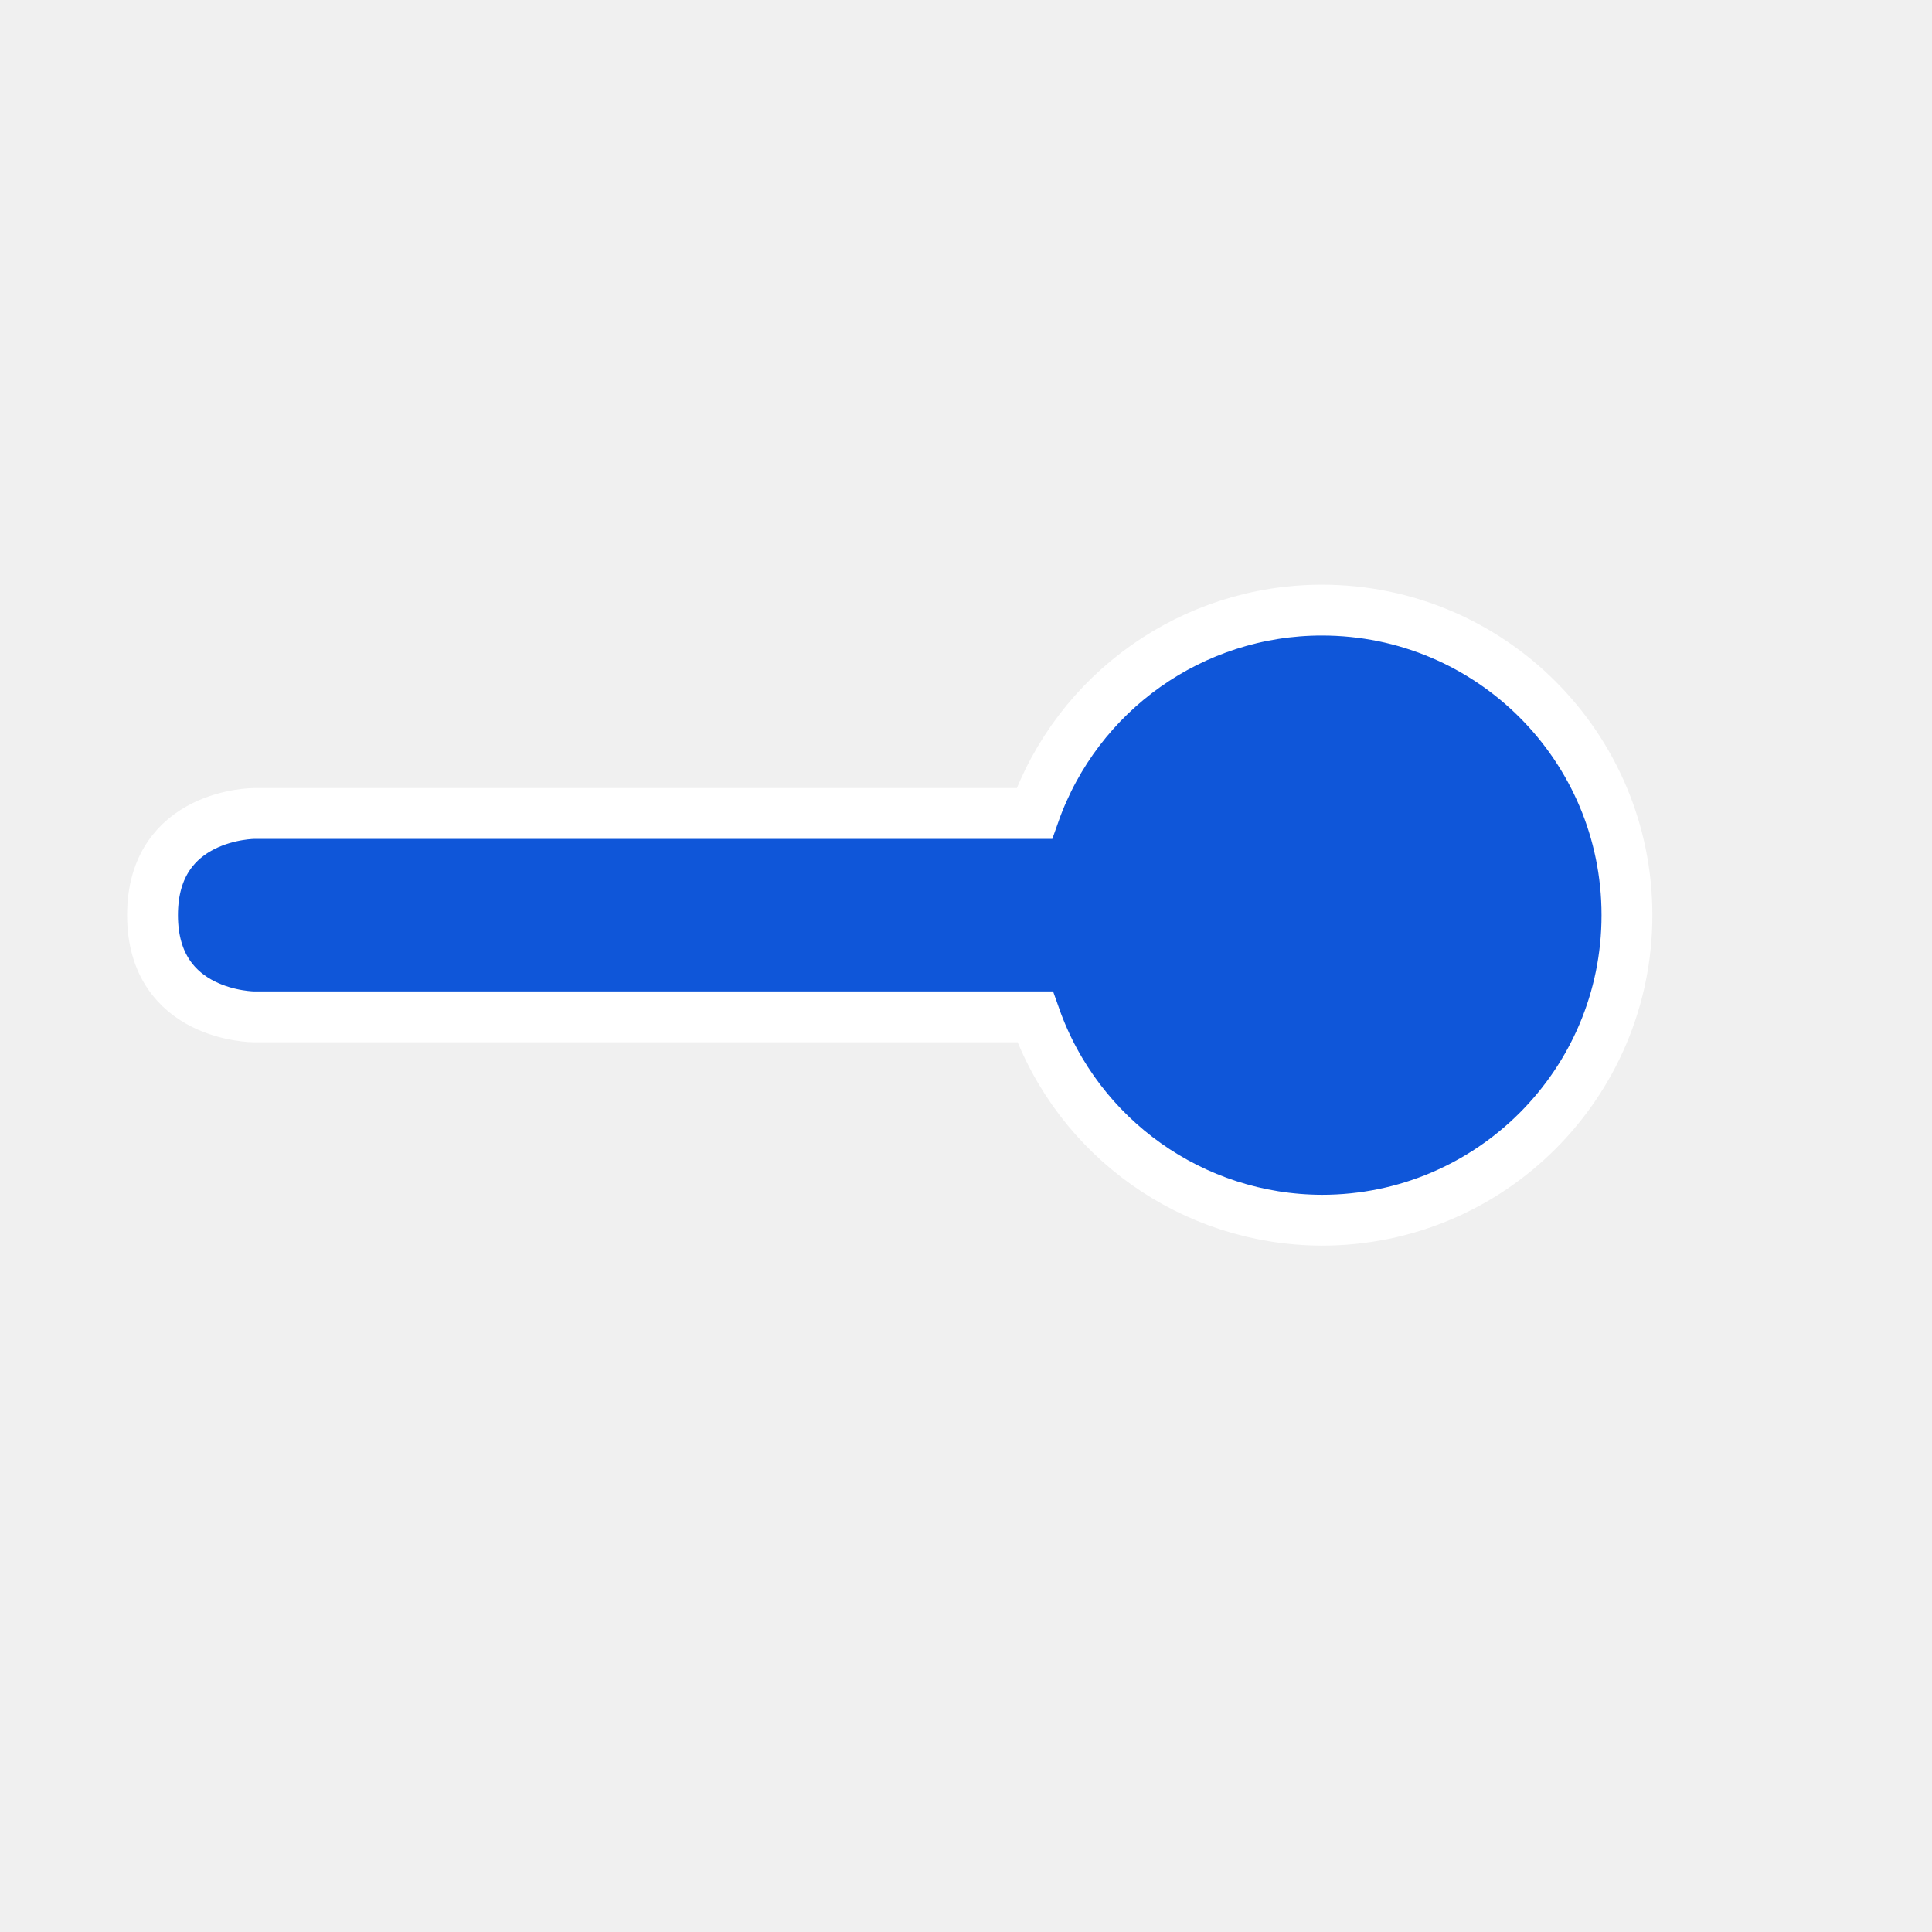
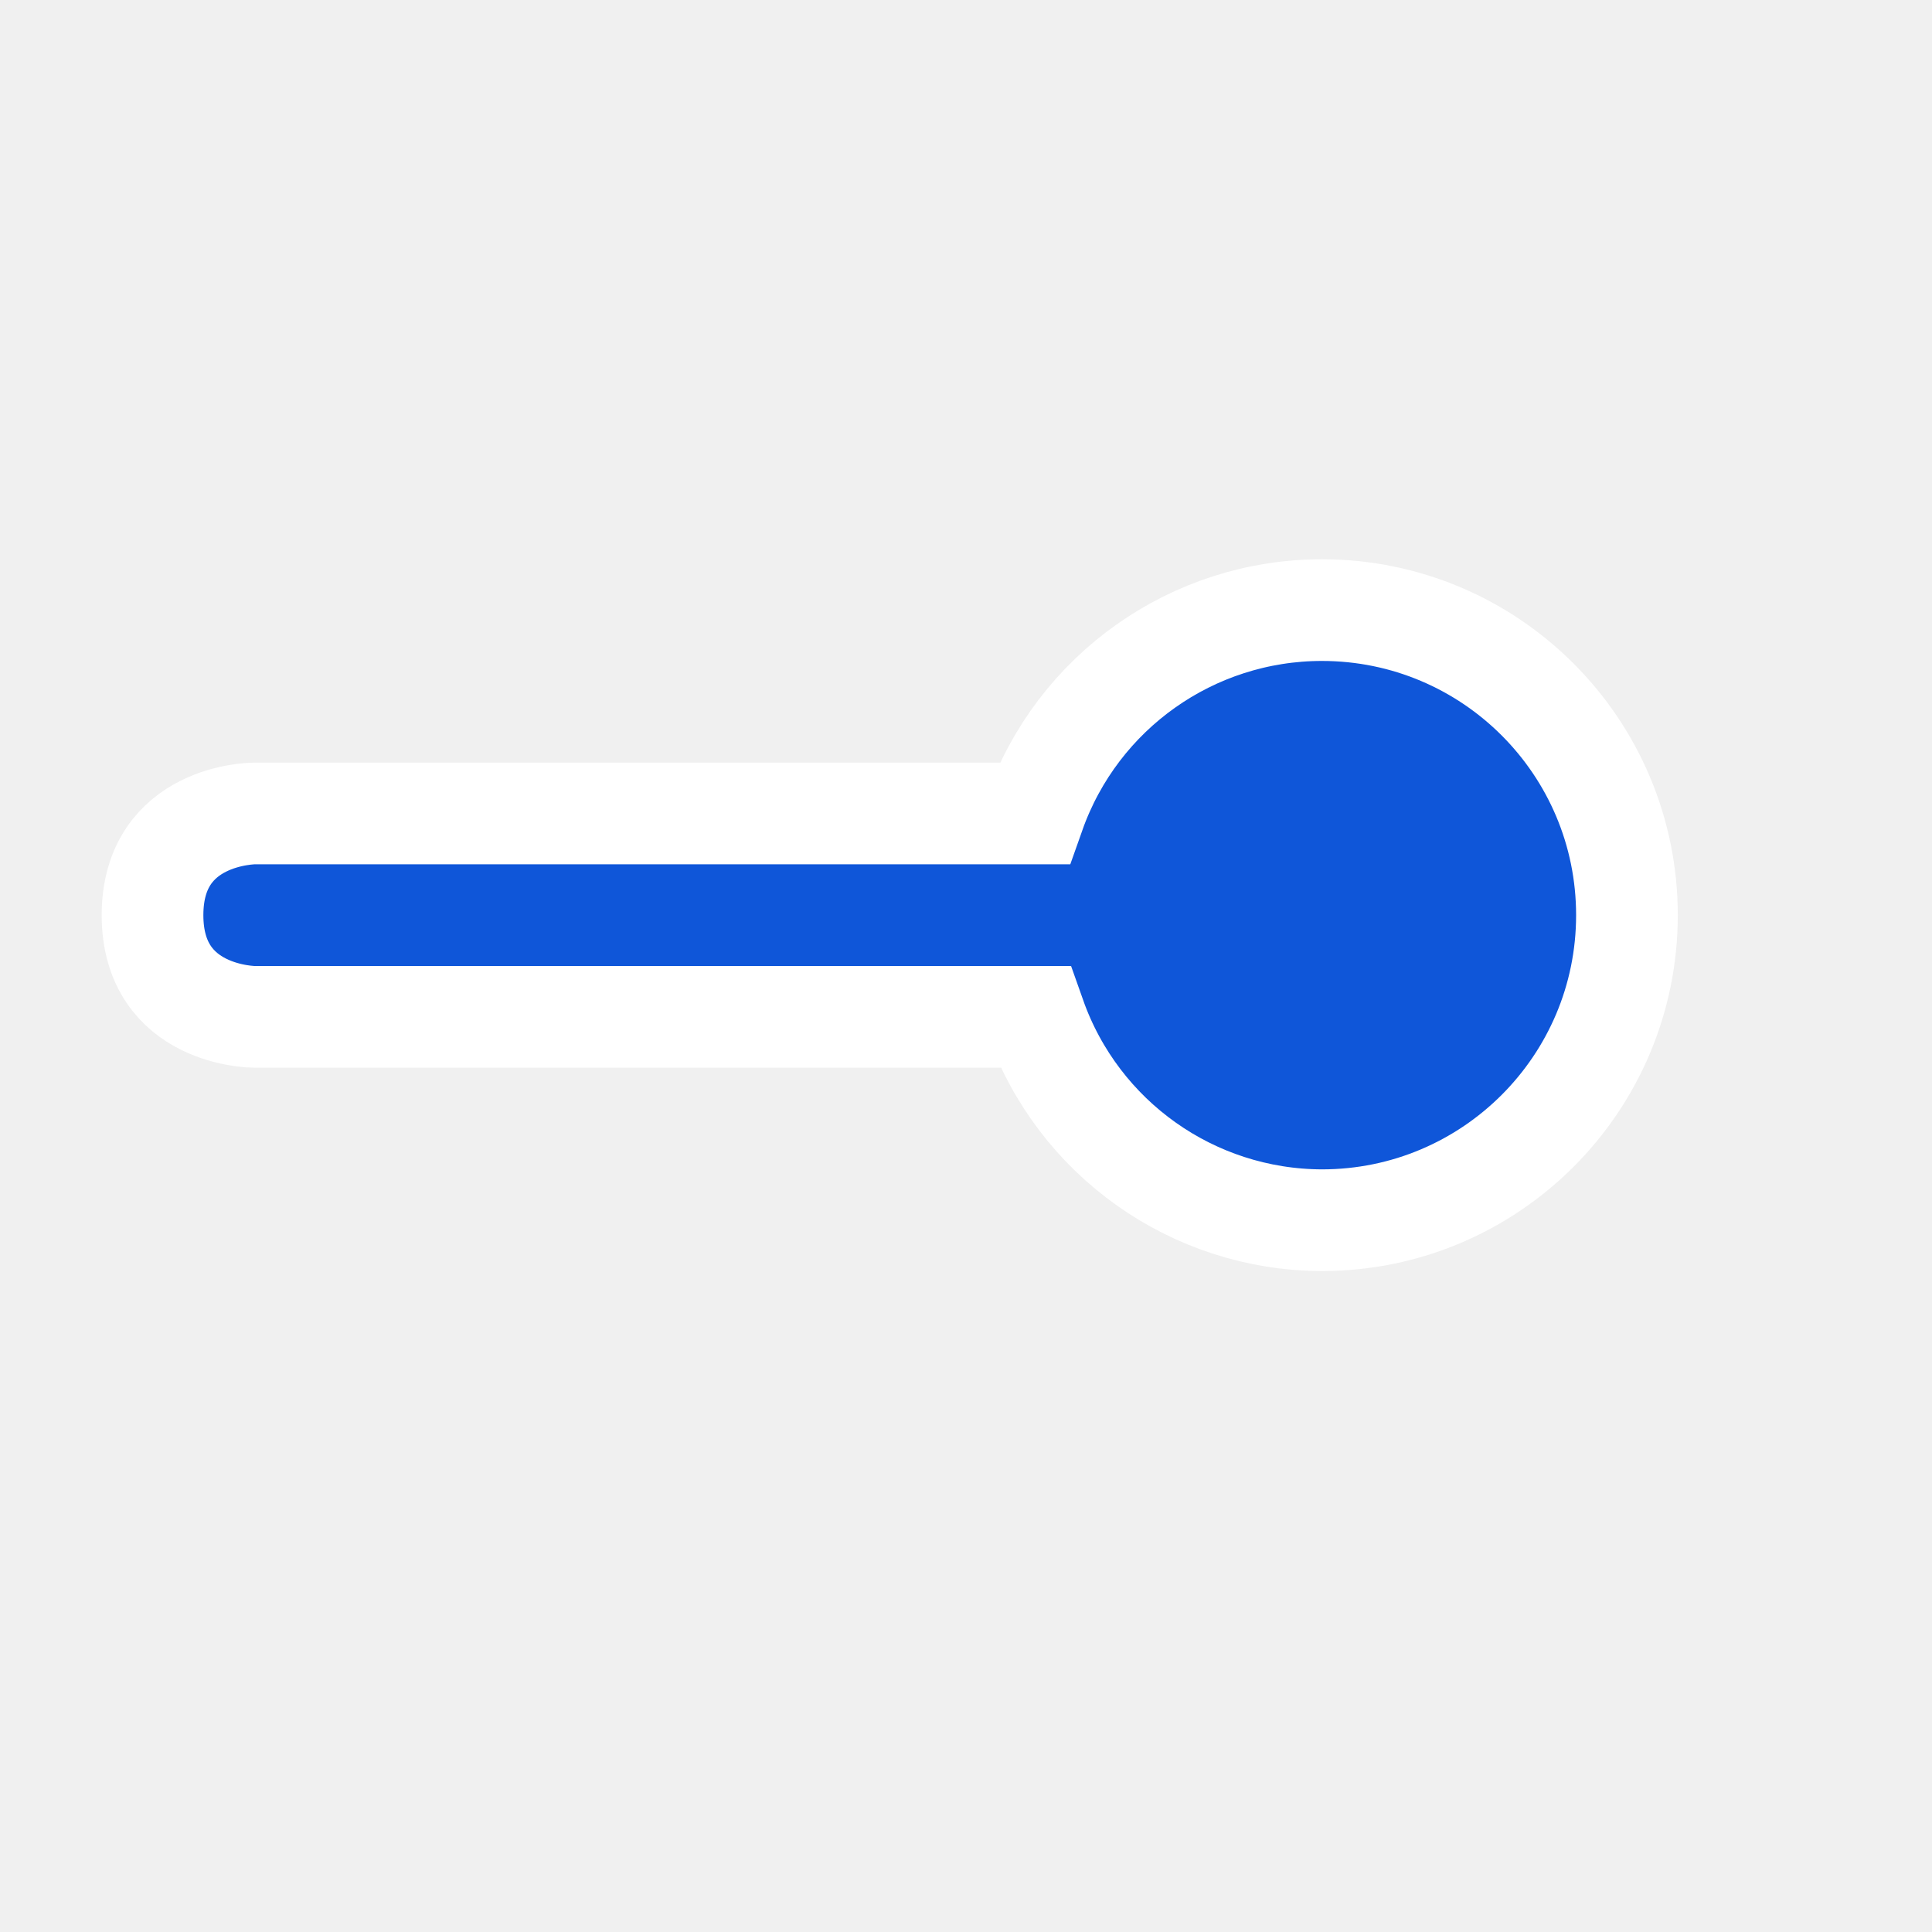
<svg xmlns="http://www.w3.org/2000/svg" width="76" height="76" version="1.1" viewBox="0 0 76 76" id="svg316">
  <defs id="colors" />
-   <path id="path2649" style="display:inline;fill:#0f56d9;fill-opacity:1;stroke:#ffffff;stroke-width:2;stroke-dasharray:none;stroke-opacity:1" d="m 6,36 c 0,4 4,4 4,4 H 40.719 A 12,12 0 0 0 52,48 12,12 0 0 0 64,36 12,12 0 0 0 52,24 12,12 0 0 0 40.688,32 H 10 c 0,0 -4,8e-6 -4,4 z" />
+   <path id="path2649" style="display:inline;fill:#0f56d9;fill-opacity:1;stroke:#ffffff;stroke-width:4;stroke-dasharray:none;stroke-opacity:1" d="m 6,36 c 0,4 4,4 4,4 H 40.719 A 12,12 0 0 0 52,48 12,12 0 0 0 64,36 12,12 0 0 0 52,24 12,12 0 0 0 40.688,32 H 10 c 0,0 -4,8e-6 -4,4 z" />
</svg>
